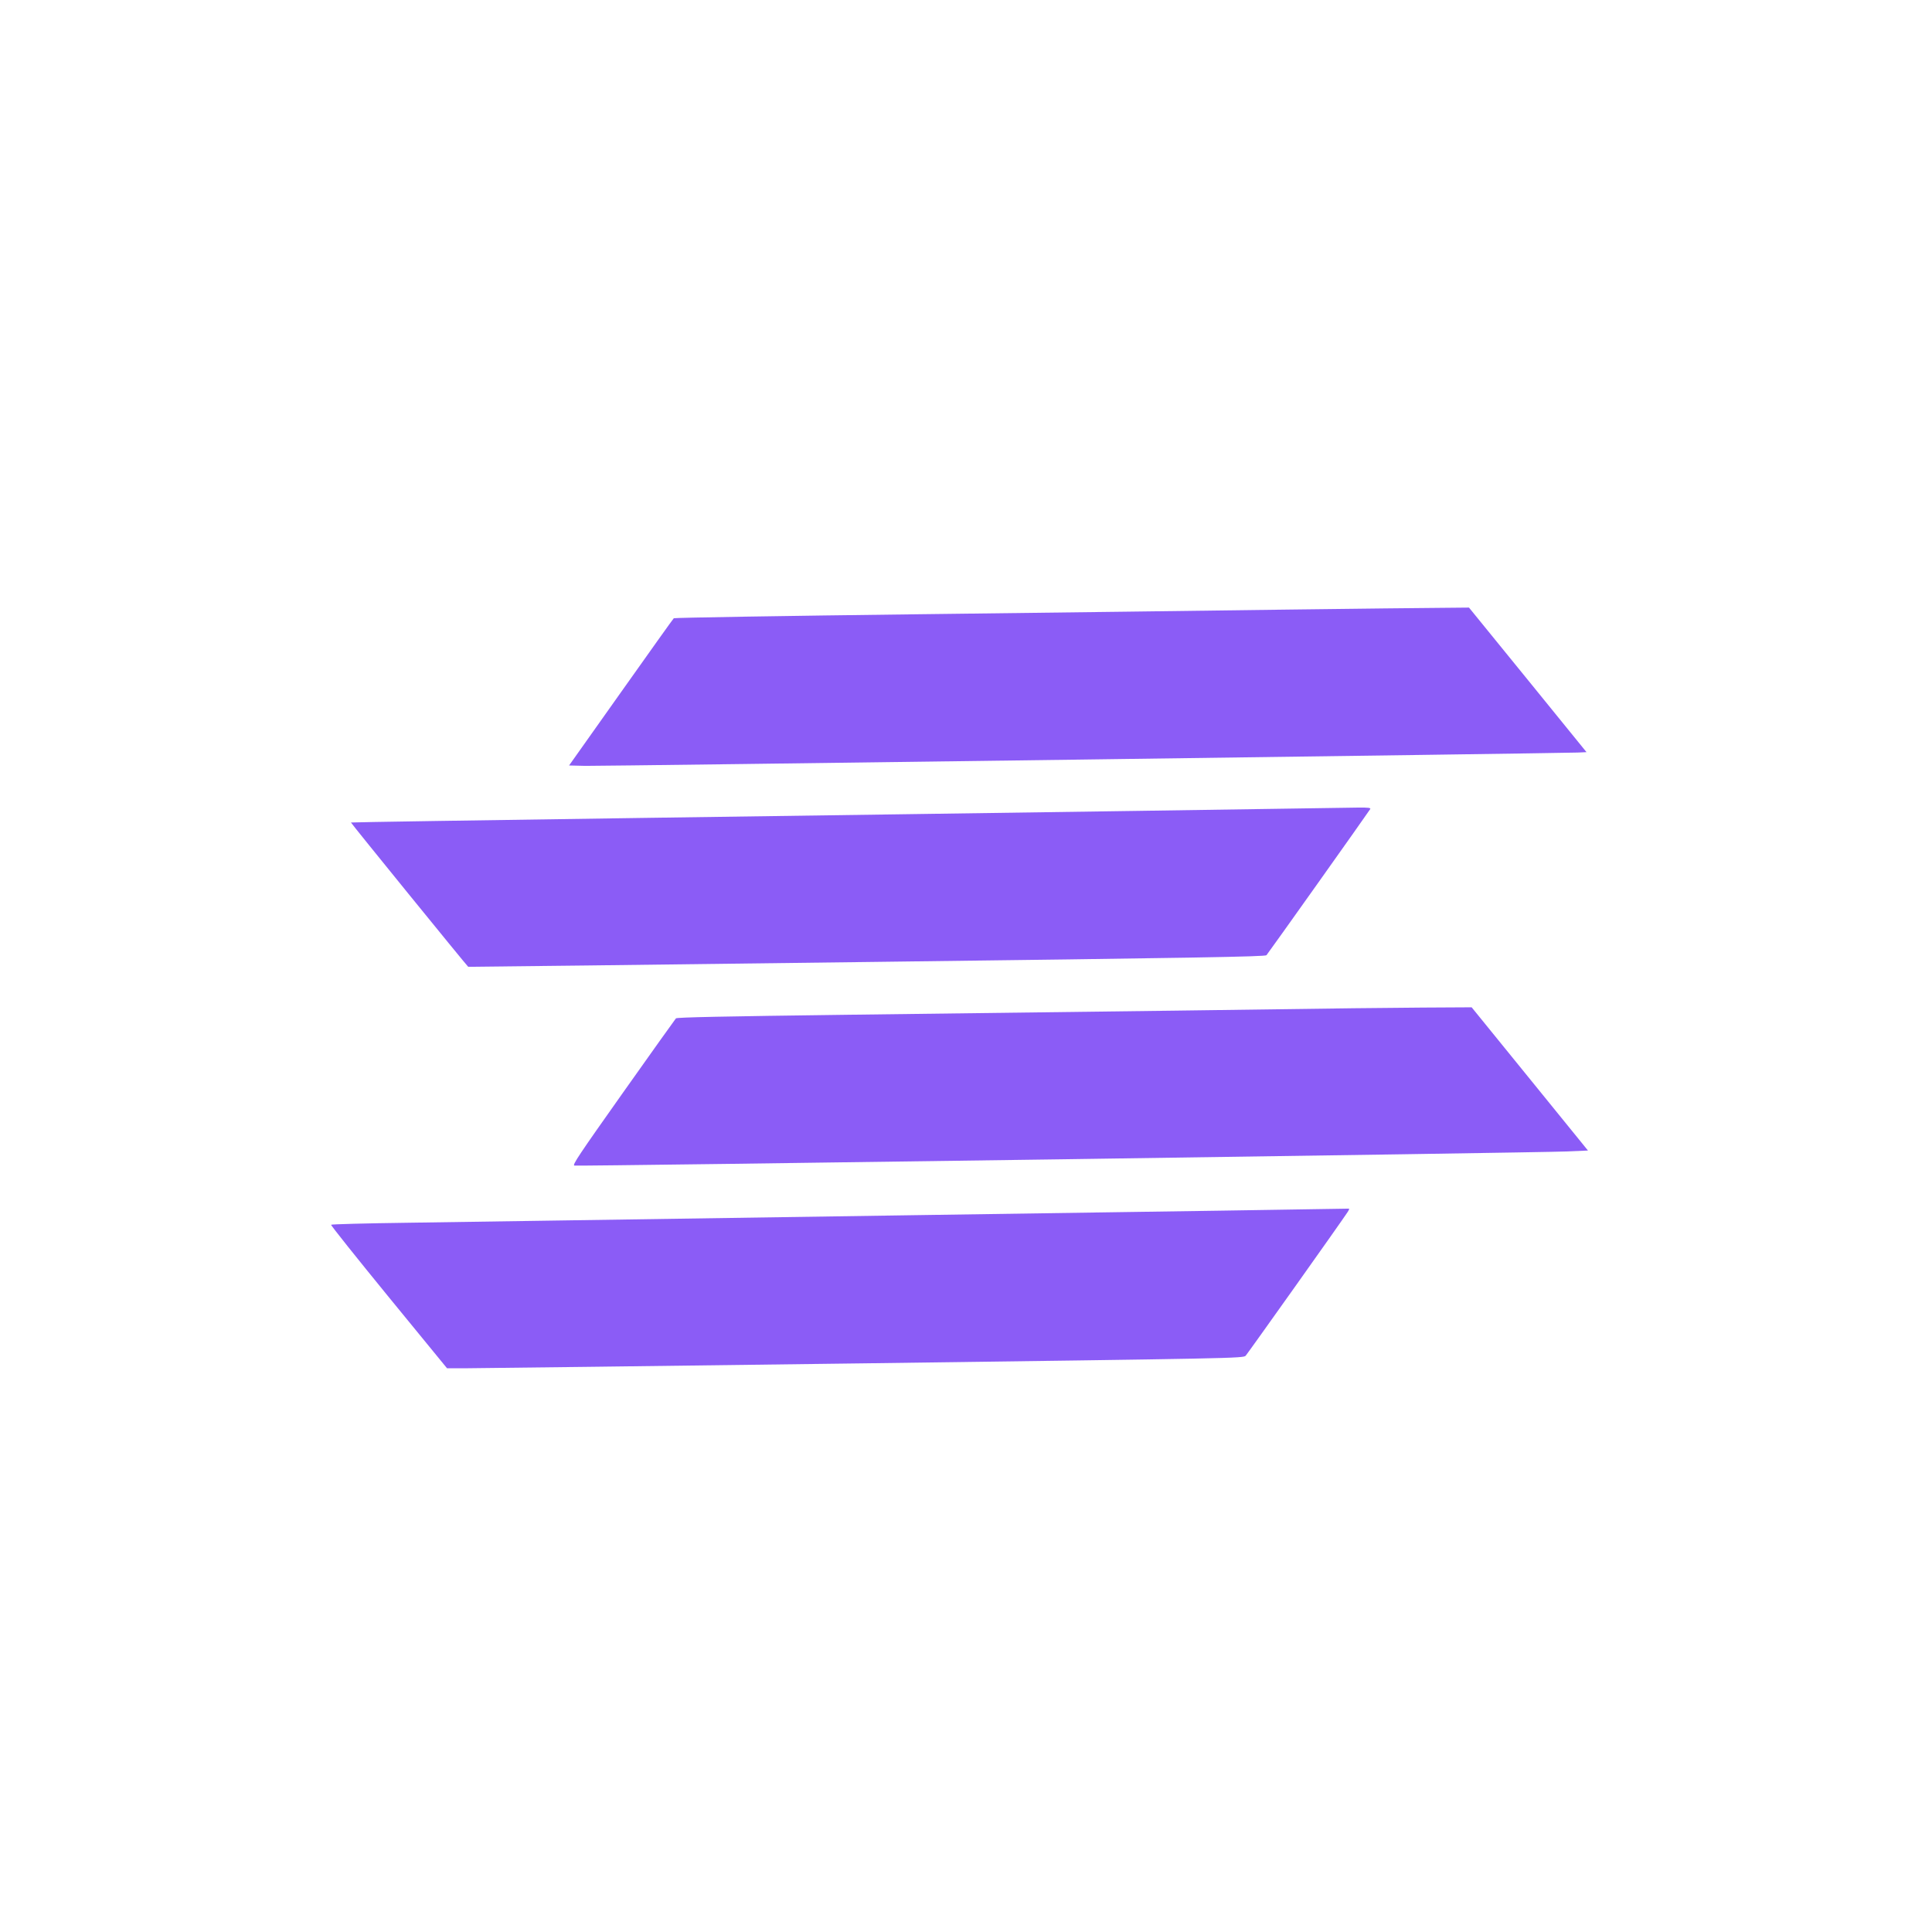
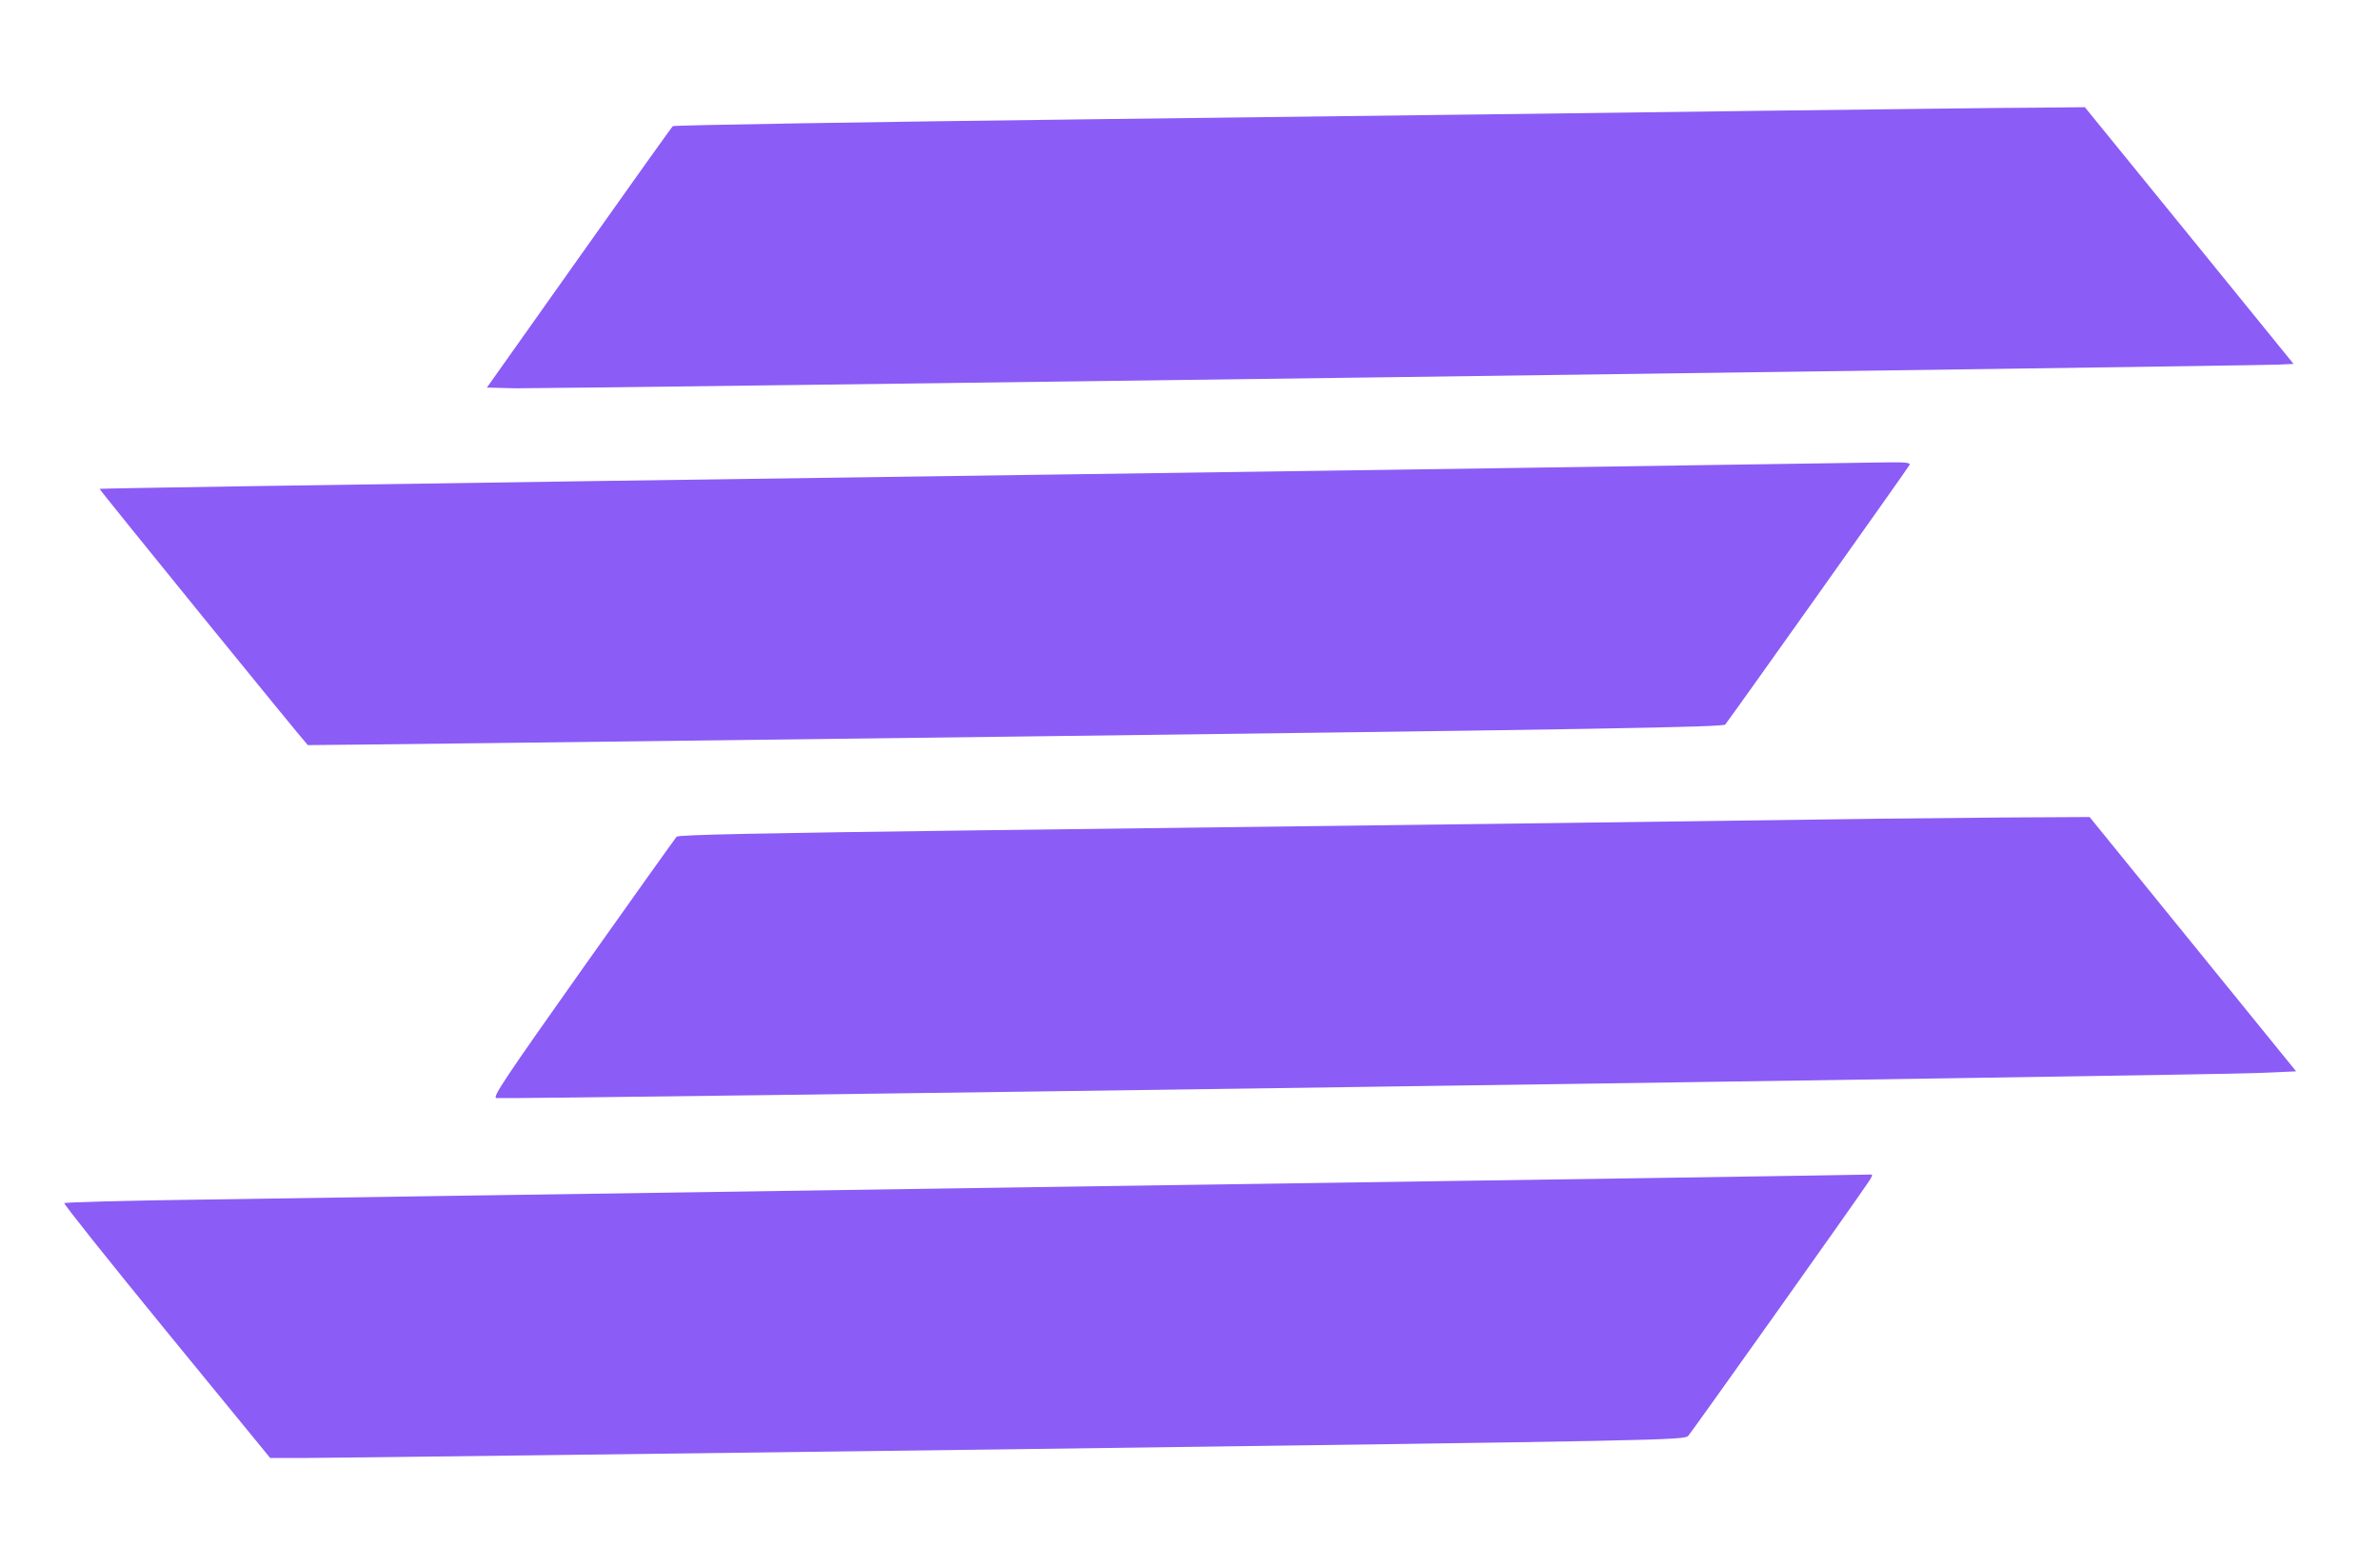
- <svg xmlns="http://www.w3.org/2000/svg" width="120pt" height="120pt" viewBox="0 0 1450 790" preserveAspectRatio="xMidYMid meet">
-   <g transform="translate(0,900) scale(0.1,-0.1)" fill="#8B5CF6" stroke="none">
-     <path fill="#8B5CF6" d="M9665 7725 c-517 -7 -1763 -23 -2770 -35 -1007 -12 -1834 -26 -1838 -30 -5 -4 -183 -254 -397 -556 l-389 -549 122 -3 c109 -2 7285 94 7448 100 l66 3 -441 543 -441 542 -210 -2 c-115 0 -633 -7 -1150 -13z" />
-     <path fill="#8B5CF6" d="M8525 6214 c-863 -12 -2542 -37 -3729 -53 -1188 -17 -2161 -32 -2162 -34 -3 -2 861 -1065 880 -1083 0 -1 1346 15 2989 36 2491 31 2991 40 3002 51 12 13 762 1069 779 1097 5 9 -15 12 -91 11 -54 -1 -804 -12 -1668 -25z" />
-     <path fill="#8B5CF6" d="M10160 4733 c-85 -1 -688 -9 -1340 -18 -652 -8 -1759 -22 -2460 -31 -933 -12 -1278 -19 -1287 -27 -6 -7 -185 -257 -397 -557 -331 -468 -383 -545 -365 -548 33 -6 7254 97 7441 106 l166 7 -436 537 -437 538 -365 -2 c-201 -2 -435 -4 -520 -5z" />
-     <path fill="#8B5CF6" d="M6870 3180 c-1785 -27 -3500 -52 -3812 -57 -311 -4 -569 -11 -573 -15 -4 -3 191 -247 432 -542 l438 -535 150 0 c83 0 1427 17 2988 37 2784 37 2837 38 2856 57 16 18 721 1010 765 1078 10 15 14 26 10 26 -5 -1 -1469 -23 -3254 -49z" />
-   </g>
+ <svg xmlns="http://www.w3.org/2000/svg" width="111" height="73" viewBox="0 0 111 73" fill="none">
+   <path d="M82.228 5.166C76.523 5.243 62.775 5.419 51.663 5.552C40.551 5.684 31.425 5.839 31.381 5.883C31.326 5.927 29.362 8.686 27.001 12.018L22.708 18.077L24.055 18.11C25.257 18.132 104.441 17.073 106.239 17.006L106.968 16.973L102.101 10.981L97.235 5L94.918 5.022C93.649 5.022 87.933 5.099 82.228 5.166Z" fill="#8B5CF6" />
+   <path d="M69.649 21.84C60.126 21.972 41.599 22.248 28.501 22.425C15.392 22.612 4.656 22.778 4.645 22.8C4.612 22.822 14.146 34.552 14.355 34.751C14.355 34.762 29.208 34.585 47.337 34.354C74.824 34.012 80.341 33.912 80.463 33.791C80.595 33.647 88.871 21.994 89.059 21.685C89.114 21.586 88.893 21.553 88.055 21.564C87.459 21.575 79.183 21.696 69.649 21.84Z" fill="#8B5CF6" />
+   <path d="M87.69 38.183C86.752 38.194 80.099 38.282 72.904 38.382C65.71 38.47 53.495 38.624 45.759 38.724C35.464 38.856 31.657 38.933 31.558 39.022C31.492 39.099 29.517 41.858 27.177 45.168C23.525 50.333 22.951 51.182 23.15 51.215C23.514 51.282 103.194 50.145 105.257 50.046L107.089 49.968L102.278 44.043L97.456 38.106L93.428 38.128C91.21 38.15 88.628 38.172 87.69 38.183Z" fill="#8B5CF6" />
+   <path d="M51.387 55.321C31.69 55.618 12.766 55.894 9.323 55.95C5.892 55.994 3.045 56.071 3.001 56.115C2.957 56.148 5.108 58.841 7.768 62.096L12.601 68H14.256C15.172 68 30.002 67.812 47.227 67.592C77.947 67.183 78.532 67.172 78.741 66.963C78.918 66.764 86.697 55.817 87.183 55.067C87.293 54.901 87.337 54.78 87.293 54.78C87.238 54.791 71.083 55.034 51.387 55.321Z" fill="#8B5CF6" />
</svg>
